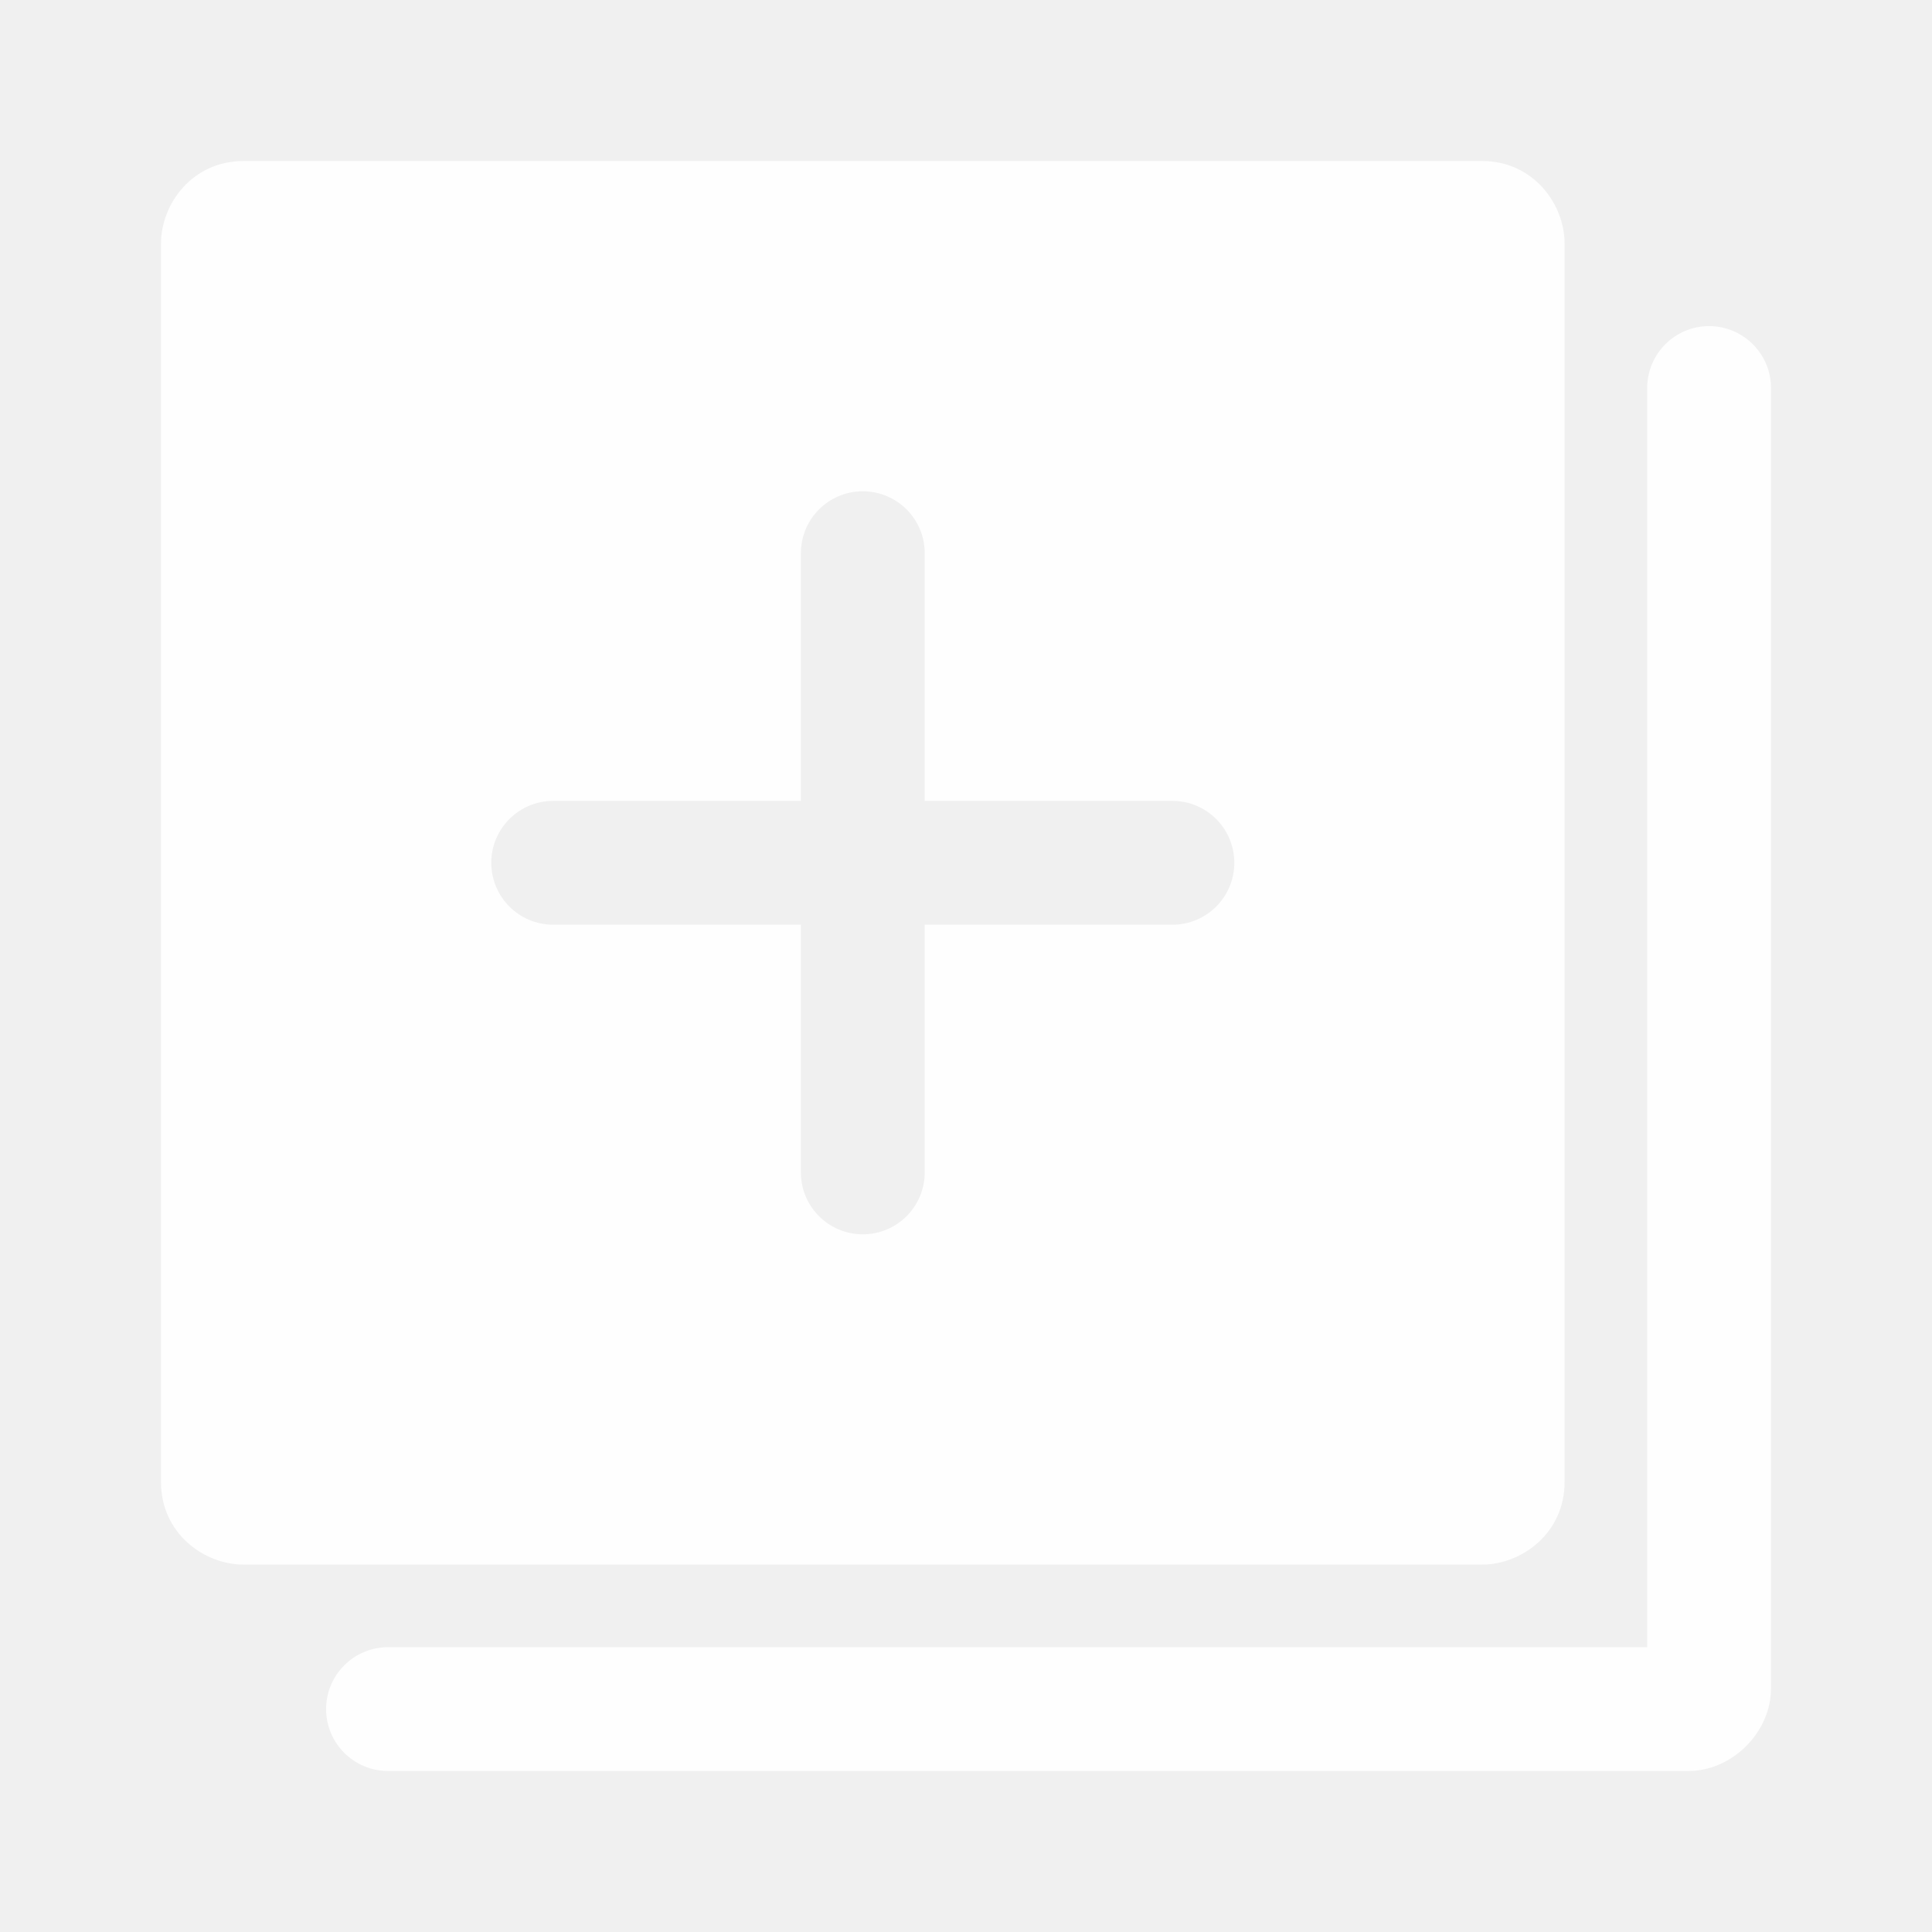
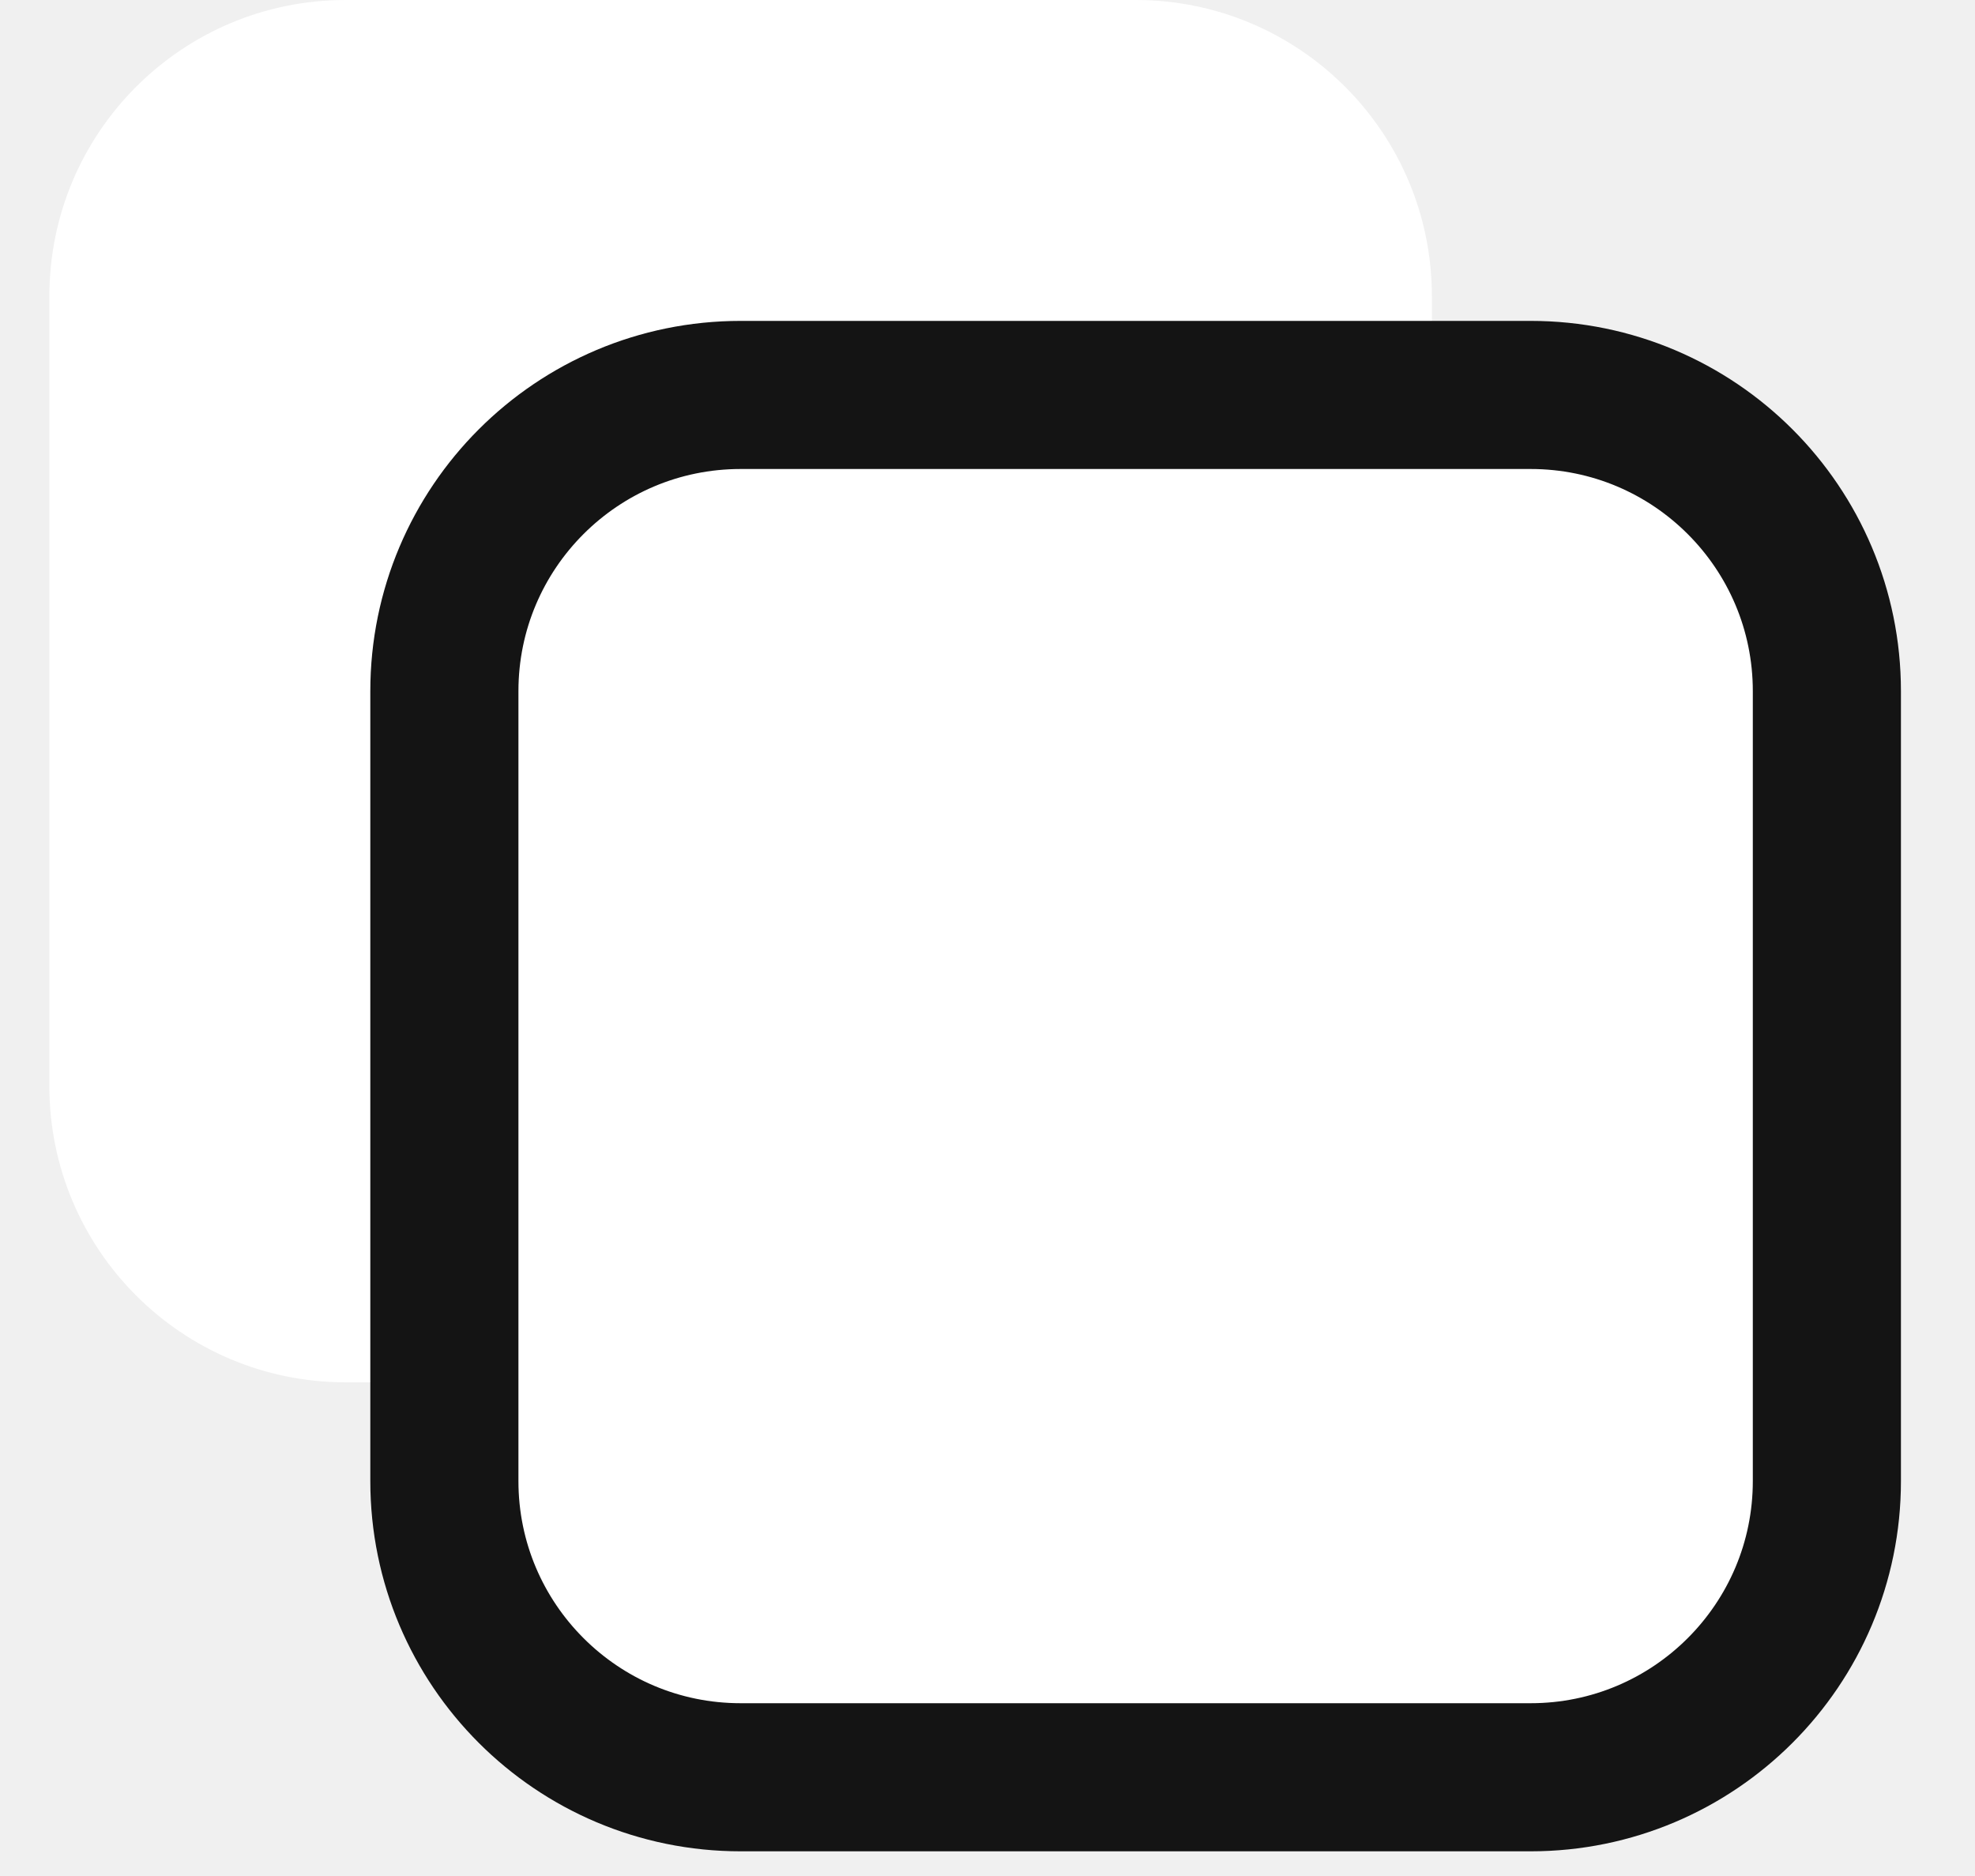
- <svg xmlns="http://www.w3.org/2000/svg" width="24" height="24" viewBox="0 0 24 24" fill="none">
-   <path d="M20.462 20.462H4.821C4.396 20.462 4.051 20.806 4.051 21.231C4.051 21.655 4.396 22 4.821 22H20.974C21.518 22 22 21.518 22 20.974V4.821C22 4.396 21.655 4.051 21.231 4.051C20.806 4.051 20.462 4.396 20.462 4.821V20.462ZM19.436 3.026C19.436 2.535 19.047 2 18.41 2H3.026C2.39 2 2 2.532 2 3.026V18.41C2 19.047 2.533 19.436 3.026 19.436H18.41C18.901 19.436 19.436 19.047 19.436 18.41V3.026ZM9.949 9.949V6.872C9.949 6.447 10.293 6.103 10.718 6.103C11.143 6.103 11.487 6.447 11.487 6.872V9.949H14.564C14.989 9.949 15.333 10.293 15.333 10.718C15.333 11.143 14.989 11.487 14.564 11.487H11.487V14.564C11.487 14.989 11.143 15.333 10.718 15.333C10.293 15.333 9.949 14.989 9.949 14.564V11.487H6.872C6.447 11.487 6.103 11.143 6.103 10.718C6.103 10.293 6.447 9.949 6.872 9.949H9.949Z" fill="#FEFEFE" />
+ <svg xmlns="http://www.w3.org/2000/svg" width="20" height="19" viewBox="0 0 20 19" fill="none">
+   <rect x="0.5" width="14" height="14" rx="3" fill="white" />
+   <rect x="4.5" y="4" width="14" height="14" rx="3" fill="white" />
+   <rect x="4.5" y="4" width="14" height="14" rx="3" stroke="#141414" stroke-width="1.5" />
</svg>
